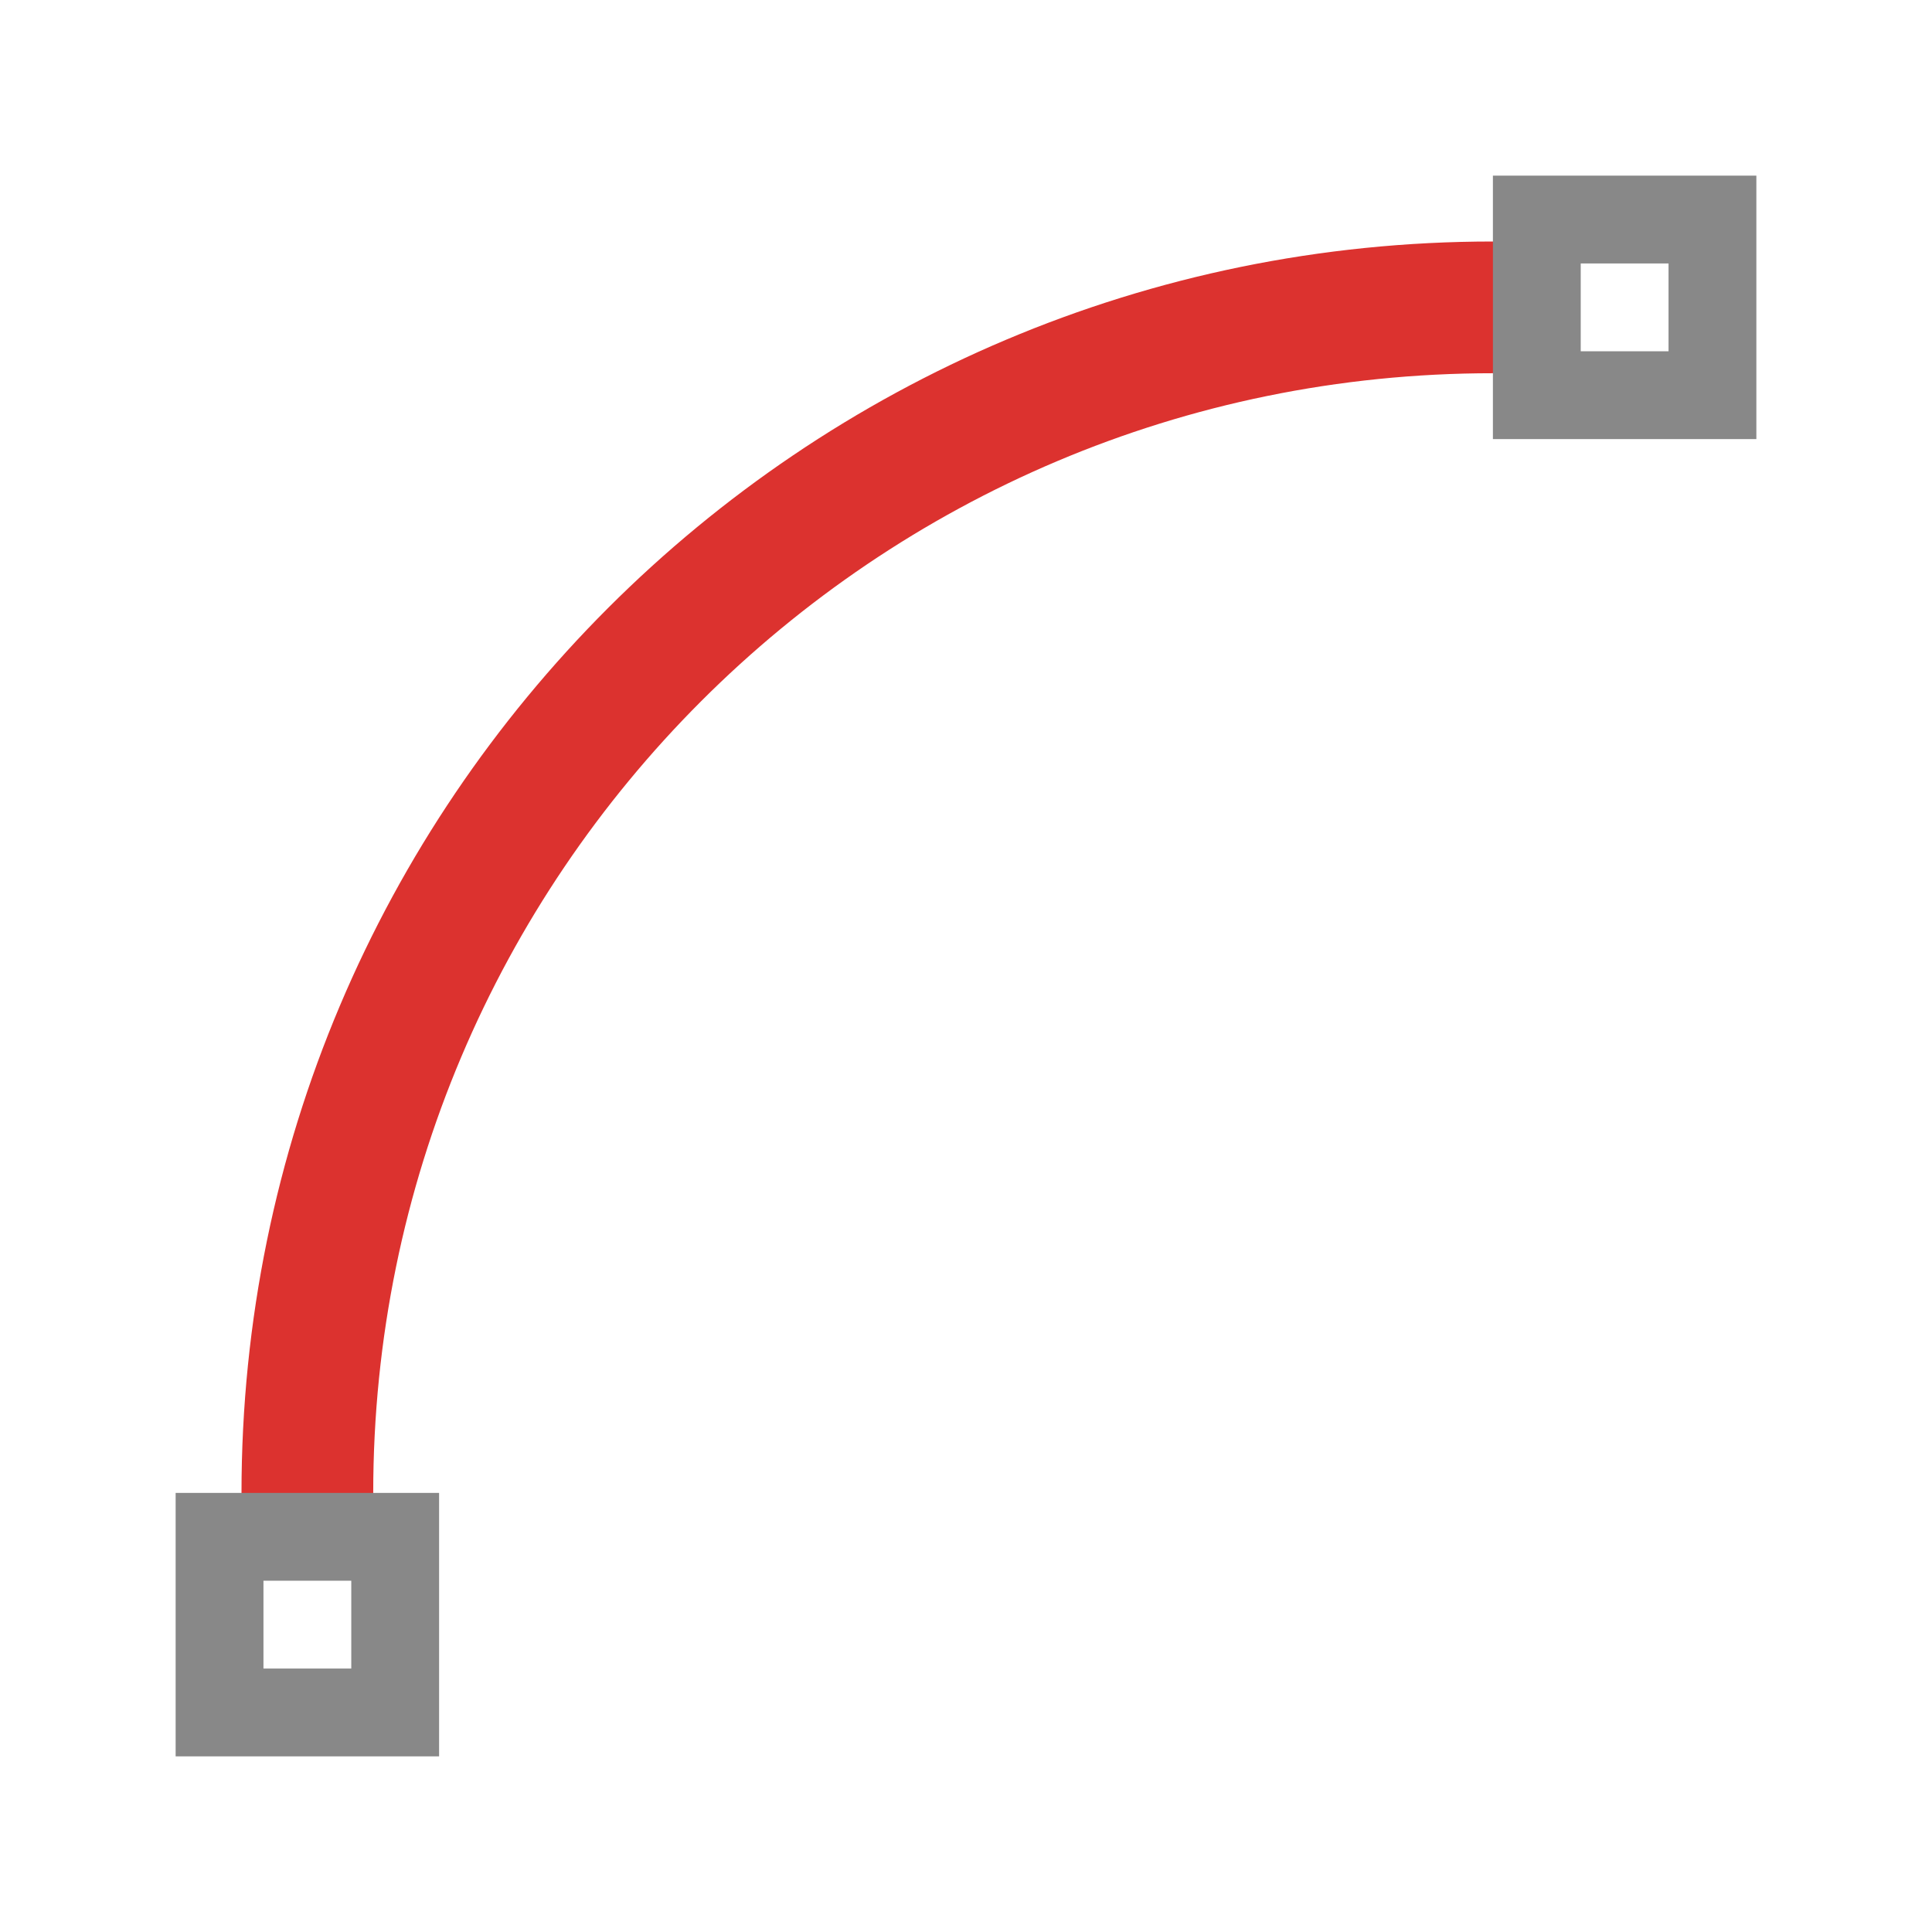
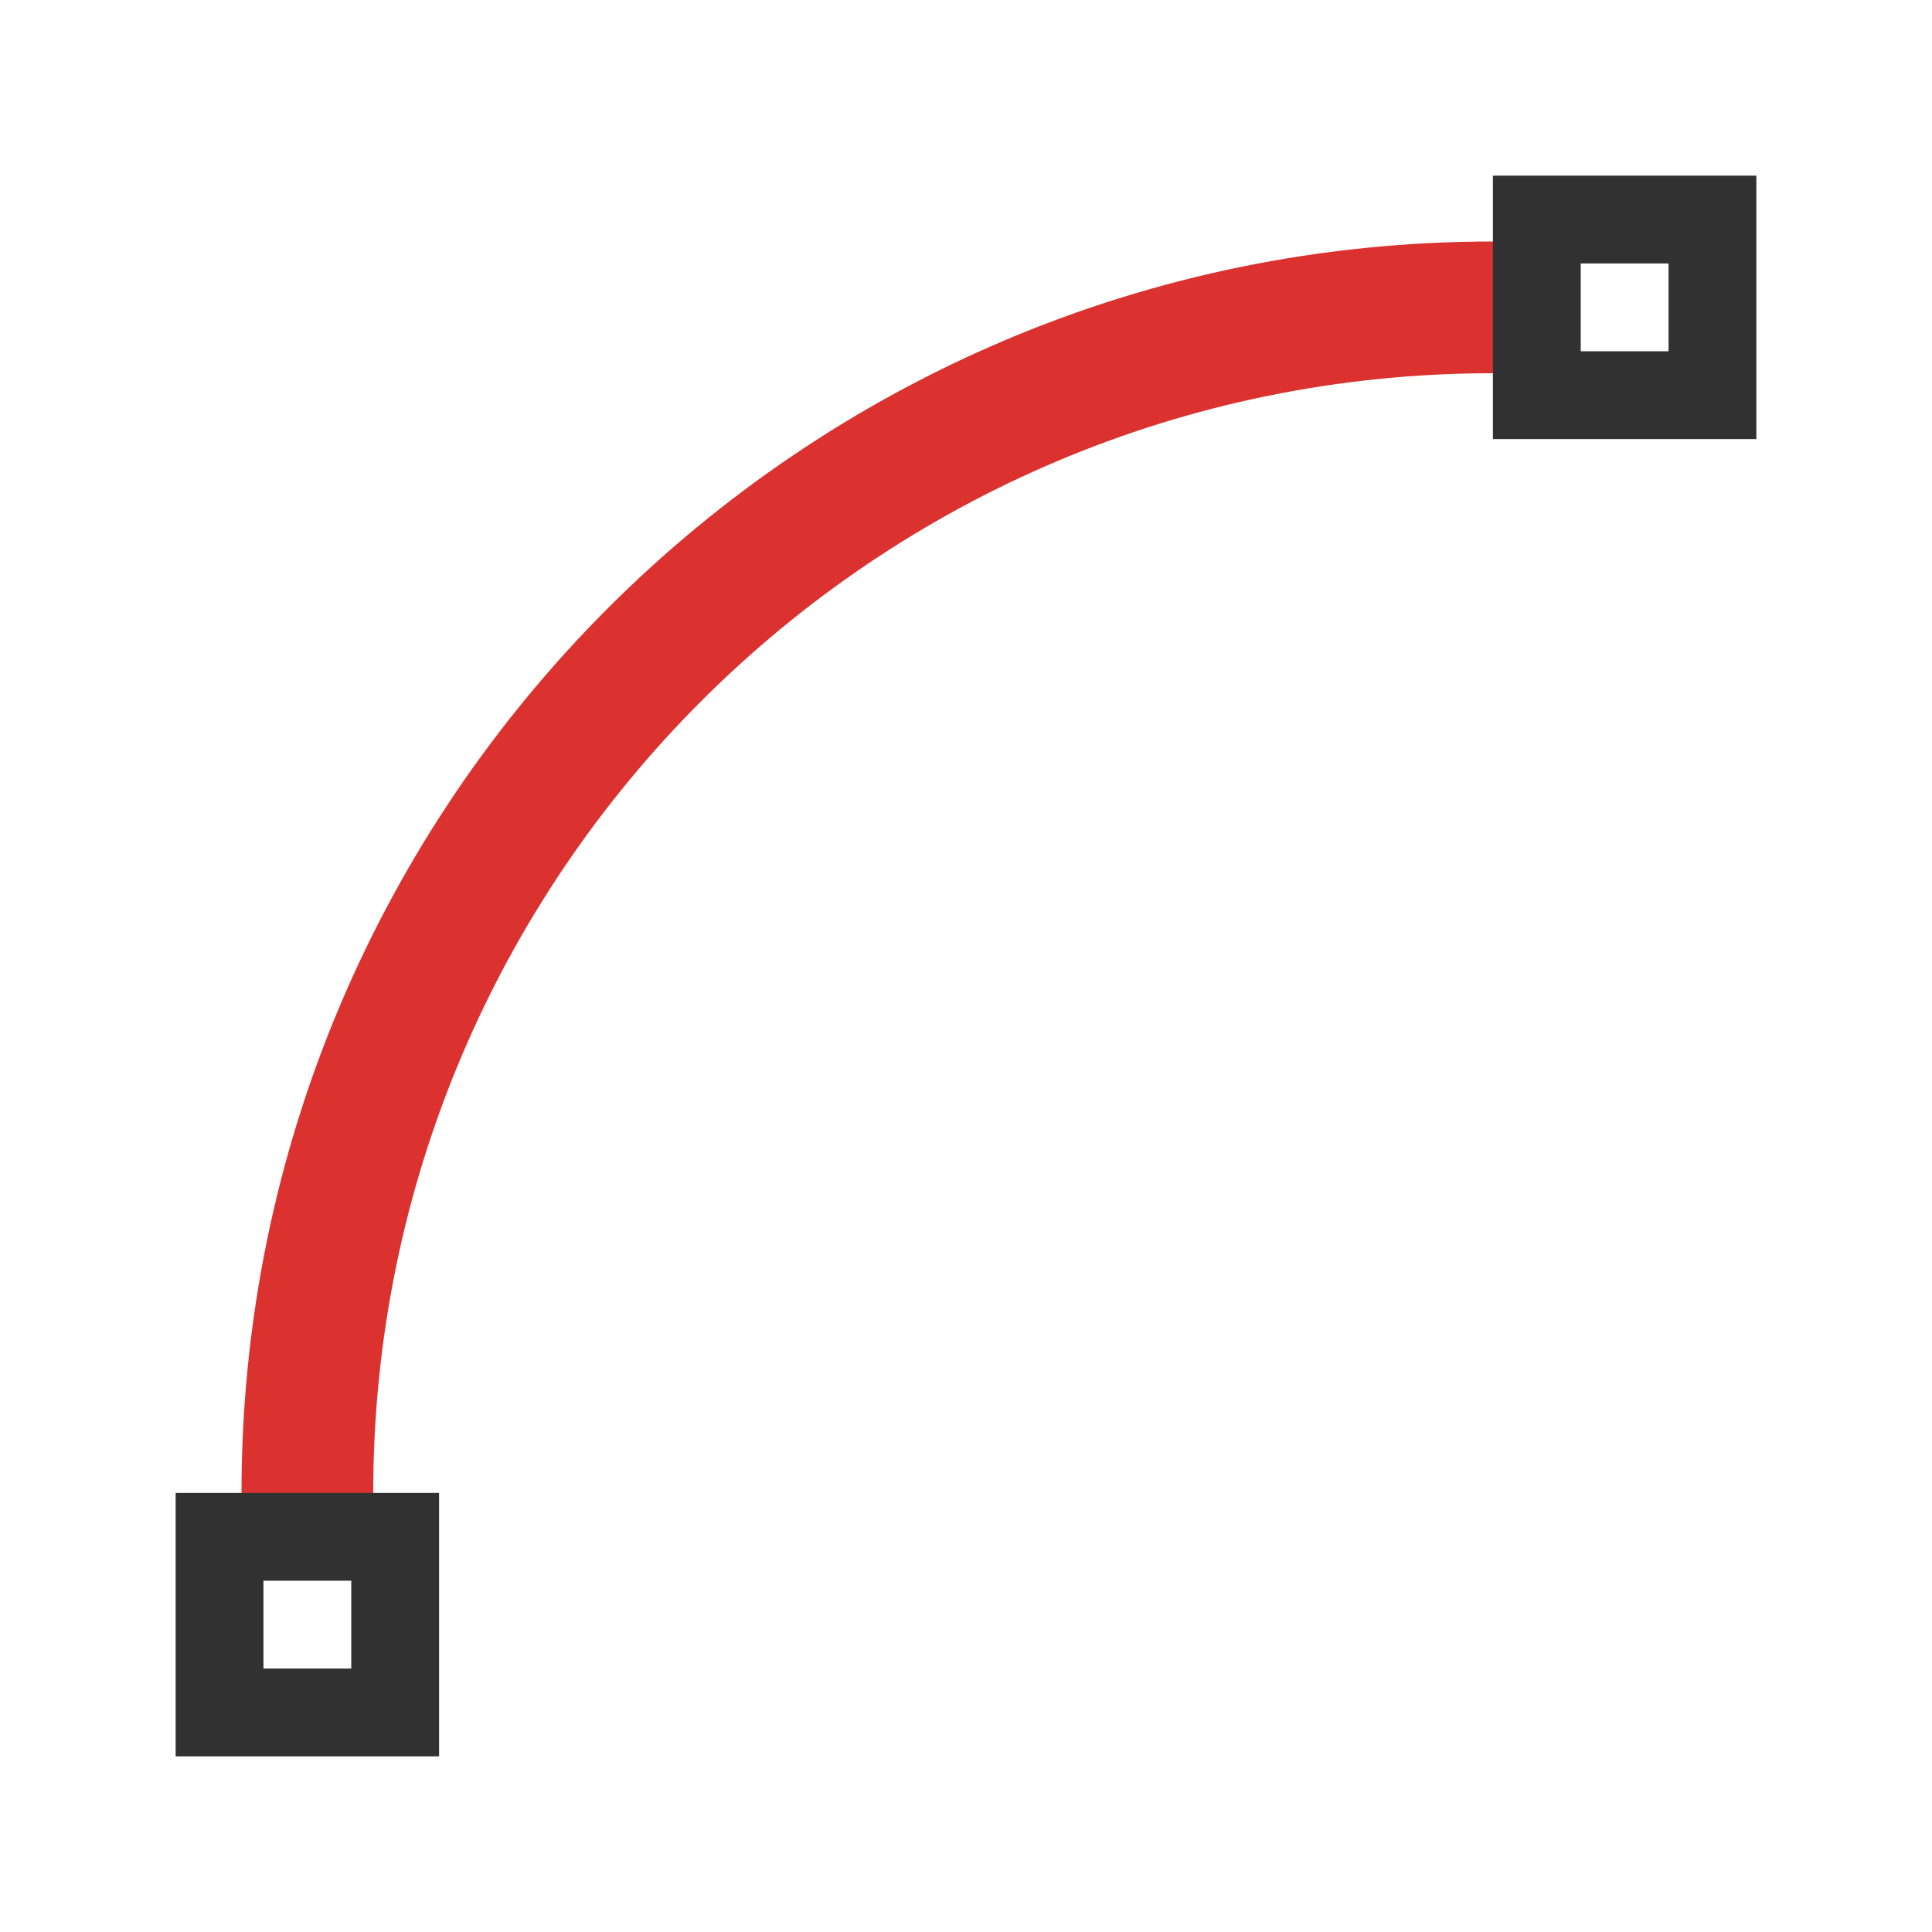
<svg xmlns="http://www.w3.org/2000/svg" viewBox="0 0 22 22">
-   <path d="M -3.5 -17 A 13.5 13.5 0 0 1 -17 -3.5" transform="matrix(0,-1,-1,0,0,0)" style="stroke-dasharray:none;stroke-opacity:1;fill:none;opacity:1;stroke-miterlimit:4;fill-opacity:1;stroke:#dc322f;fill-rule:nonzero;stroke-linecap:square;stroke-linejoin:round;stroke-width:1.5;stroke-dashoffset:0" />
-   <path d="m 17 2 0 3 3 0 0 -3 z m 1 1 1 0 0 1 -1 0 z" style="fill:#888;opacity:1;fill-opacity:1;stroke:none" />
-   <path d="m 2 17 0 3 l 3 0 0 -3 z m 1 1 1 0 0 1 -1 0 z" style="fill:#888;opacity:1;fill-opacity:1;stroke:none" />
+   <path transform="matrix(0 -1 -1 0 0 0)" style="stroke-dasharray:none;stroke-opacity:1;fill:none;opacity:1;stroke-miterlimit:4;stroke:#dc322f;stroke-linecap:square;stroke-linejoin:round;stroke-width:1.5;stroke-dashoffset:0" d="M -3.5 -17 A 13.5 13.5 0 0 1 -17 -3.5" />
+   <path style="fill:#313131;opacity:1;fill-opacity:1;stroke:none" d="m 17 2 0 3 3 0 0 -3 z m 1 1 1 0 0 1 -1 0 z" />
+   <path style="fill:#313131;opacity:1;fill-opacity:1;stroke:none" d="m 2 17 0 3 l 3 0 0 -3 z m 1 1 1 0 0 1 -1 0 z" />
</svg>
